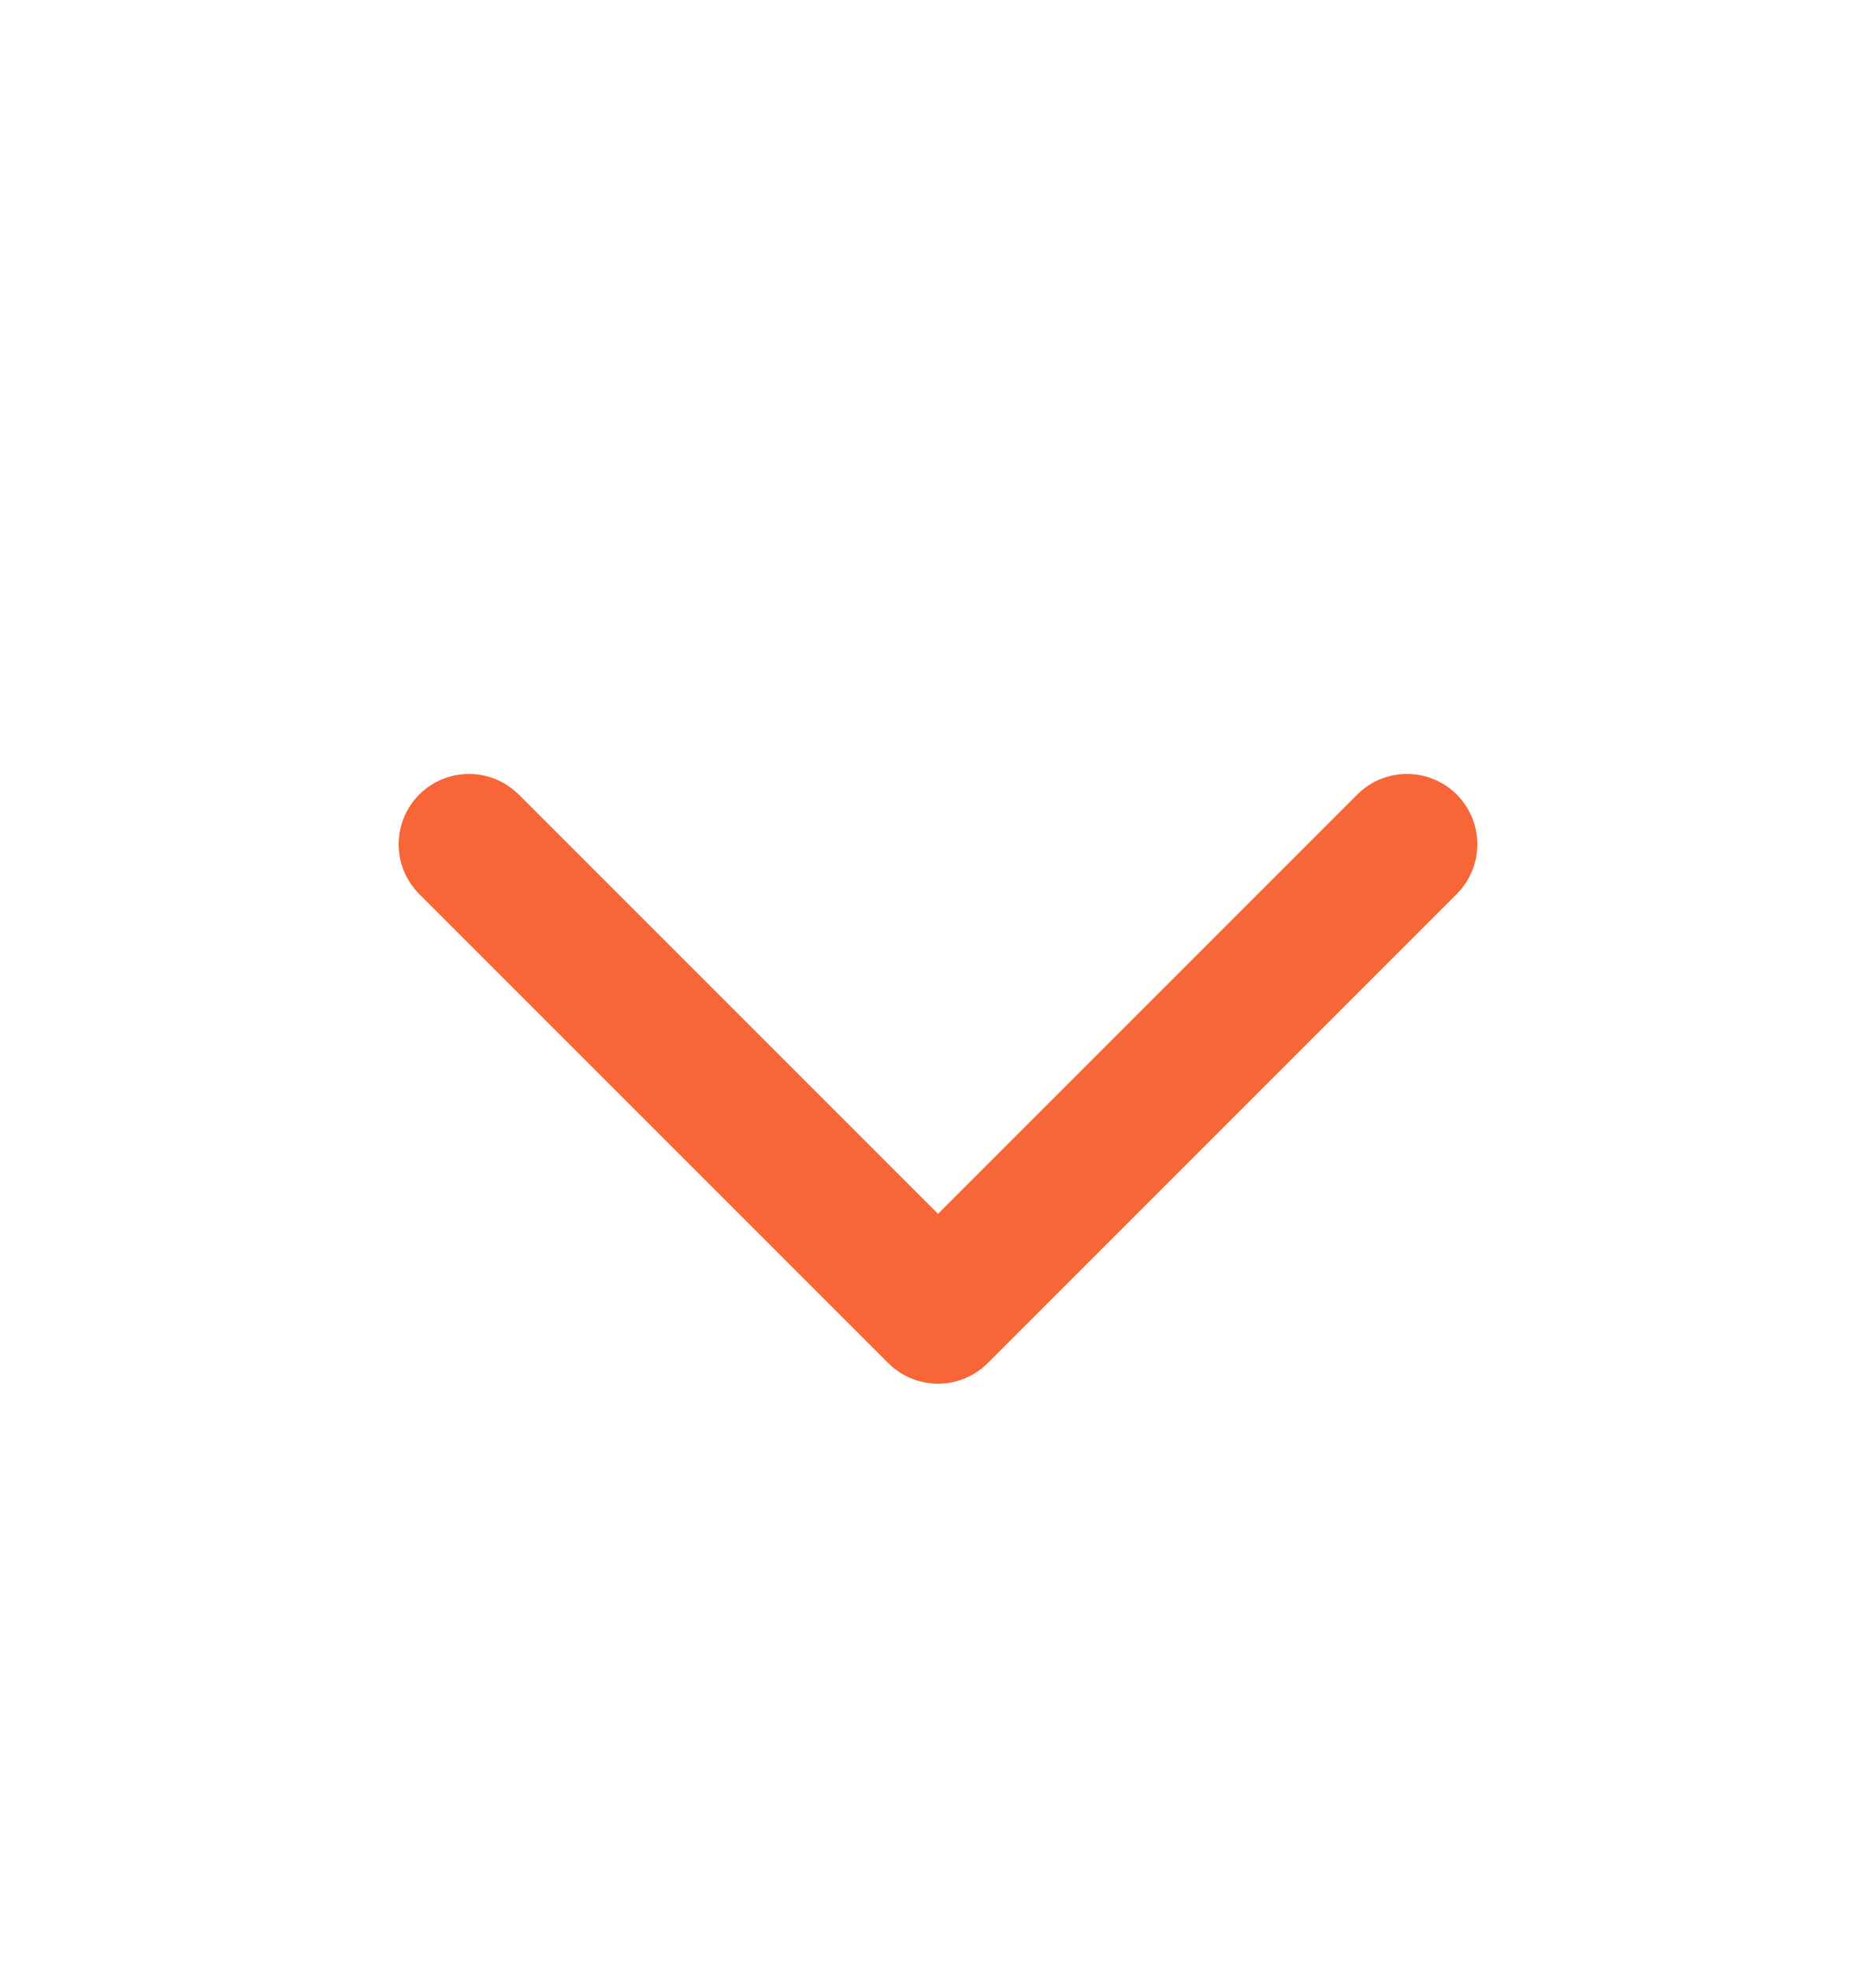
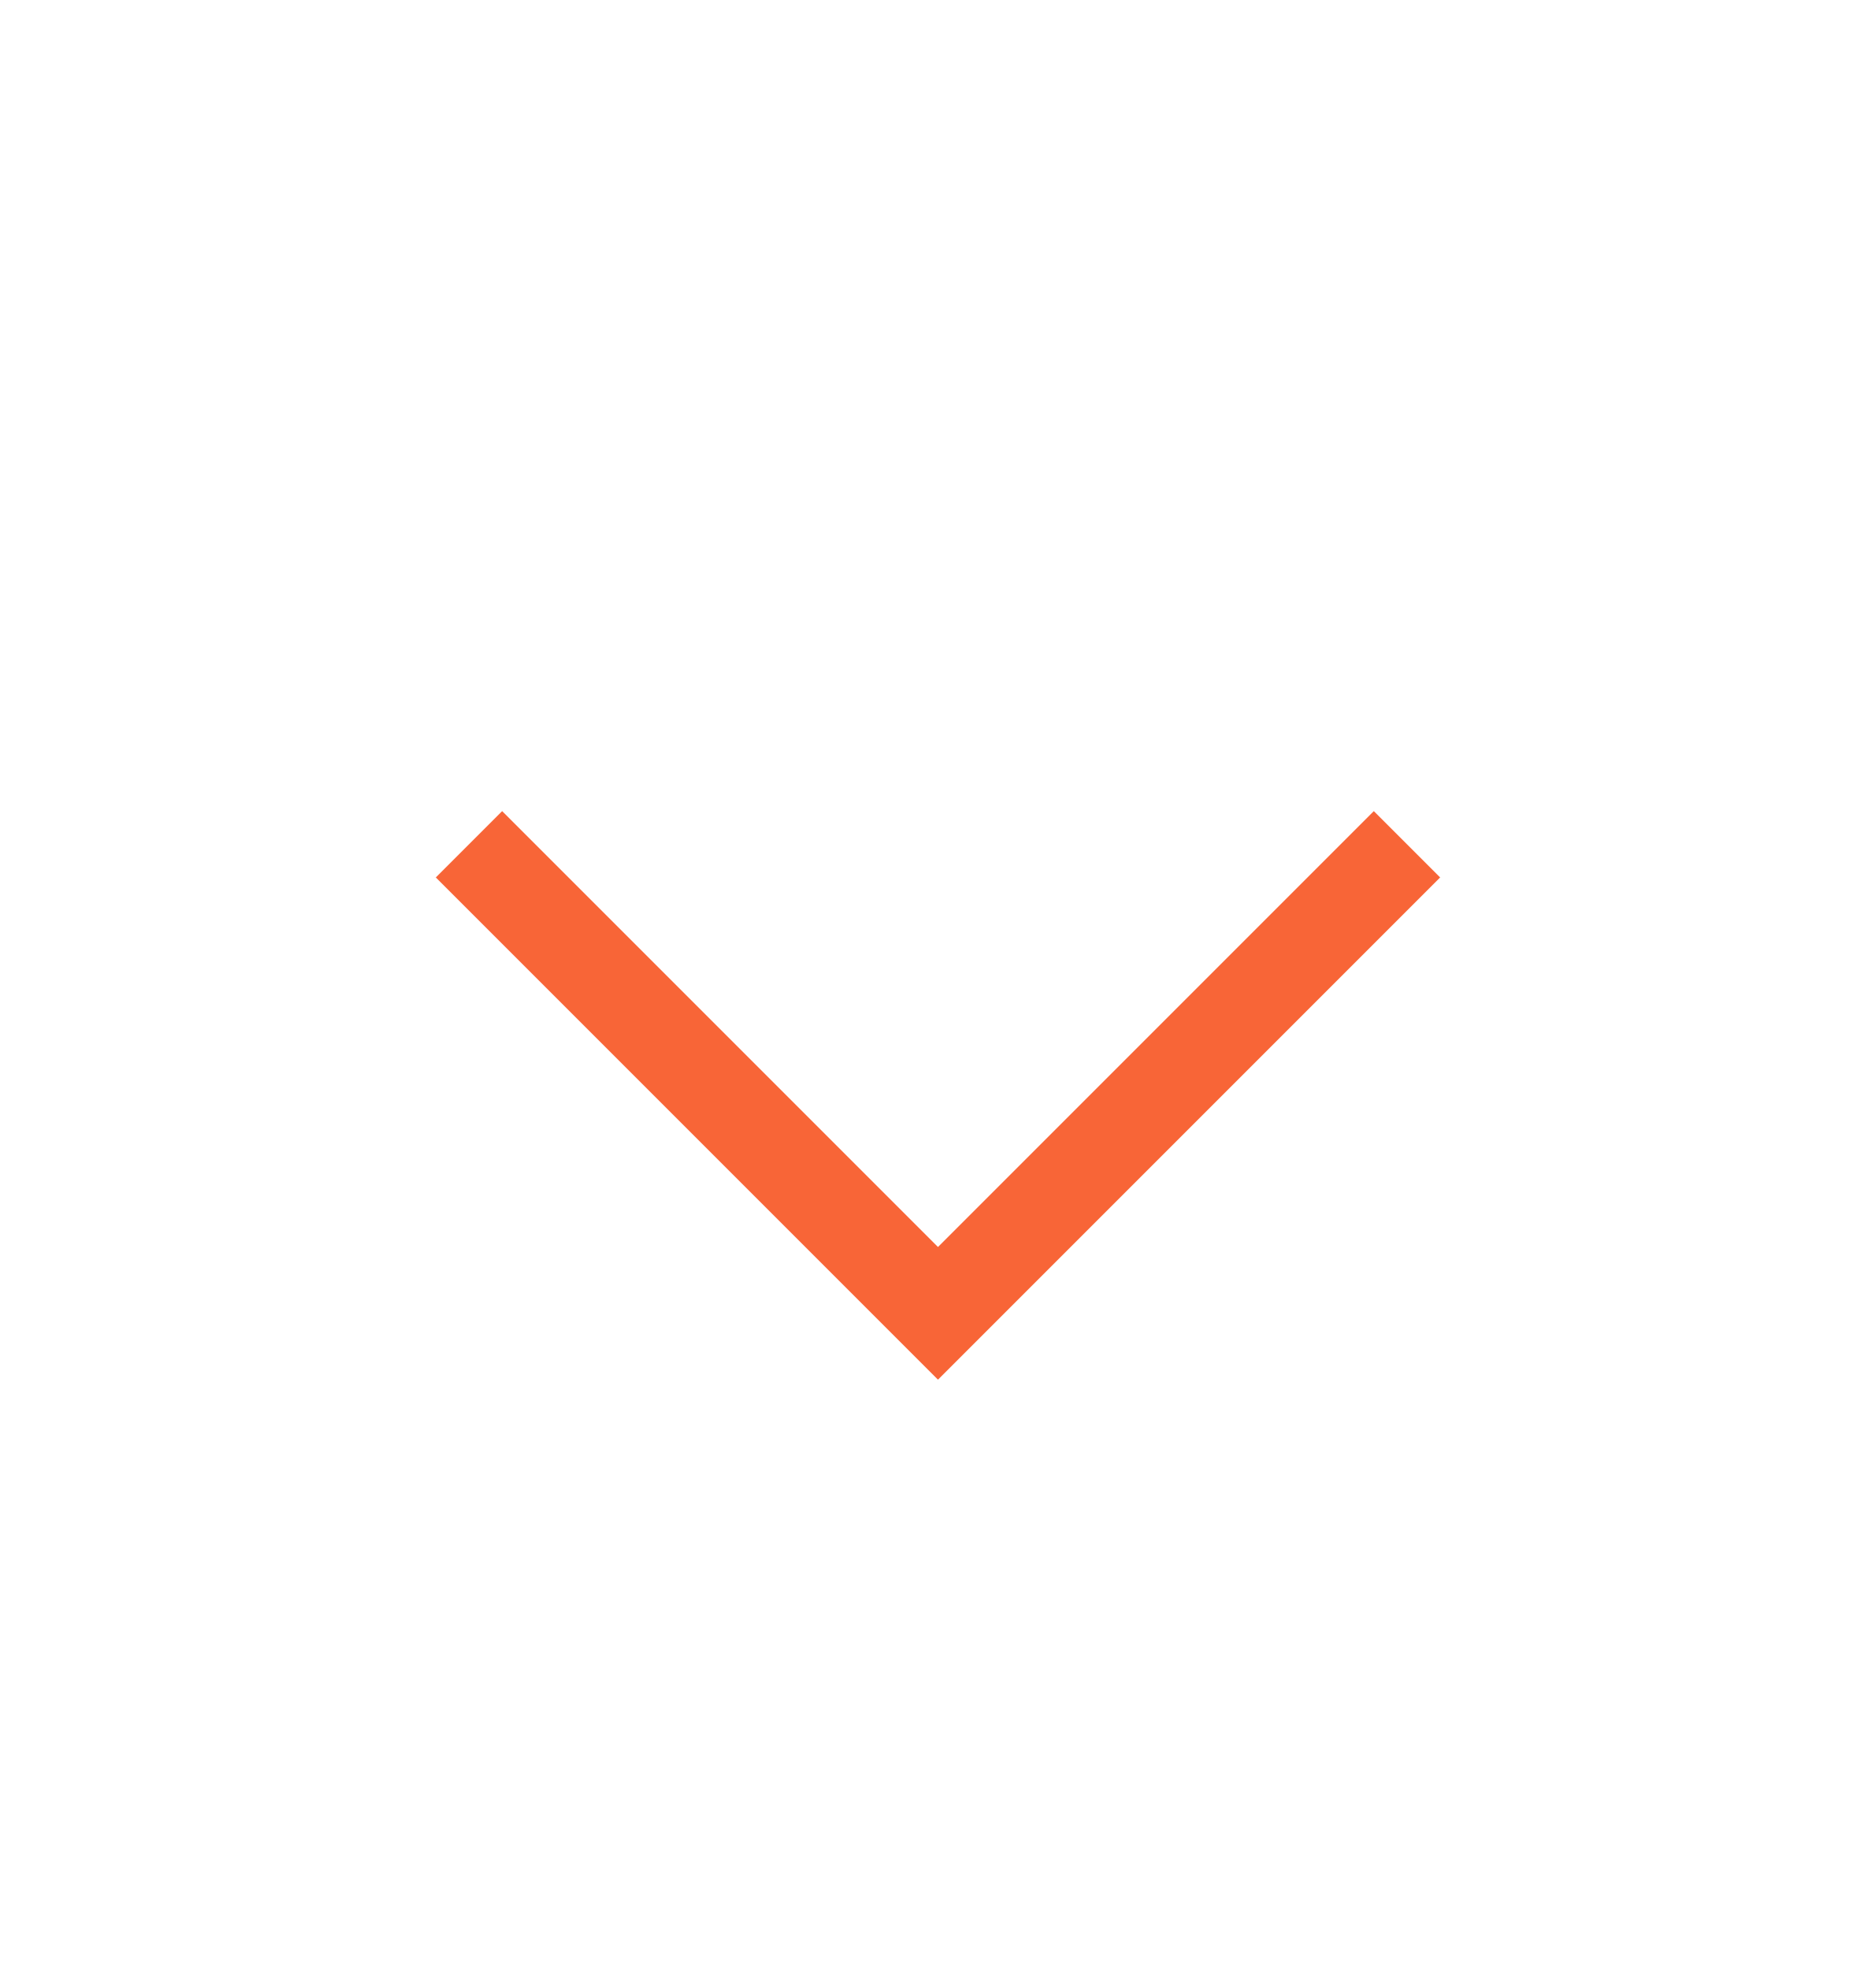
<svg xmlns="http://www.w3.org/2000/svg" width="20" height="21" viewBox="0 0 20 21" fill="none">
-   <path d="M5 9L10 14L15 9" stroke="#F86537" stroke-width="1.5" stroke-linecap="round" stroke-linejoin="round" />
+   <path d="M5 9L10 14L15 9" stroke="#F86537" strokeWidth="1.5" strokeLinecap="round" strokeLinejoin="round" />
</svg>
